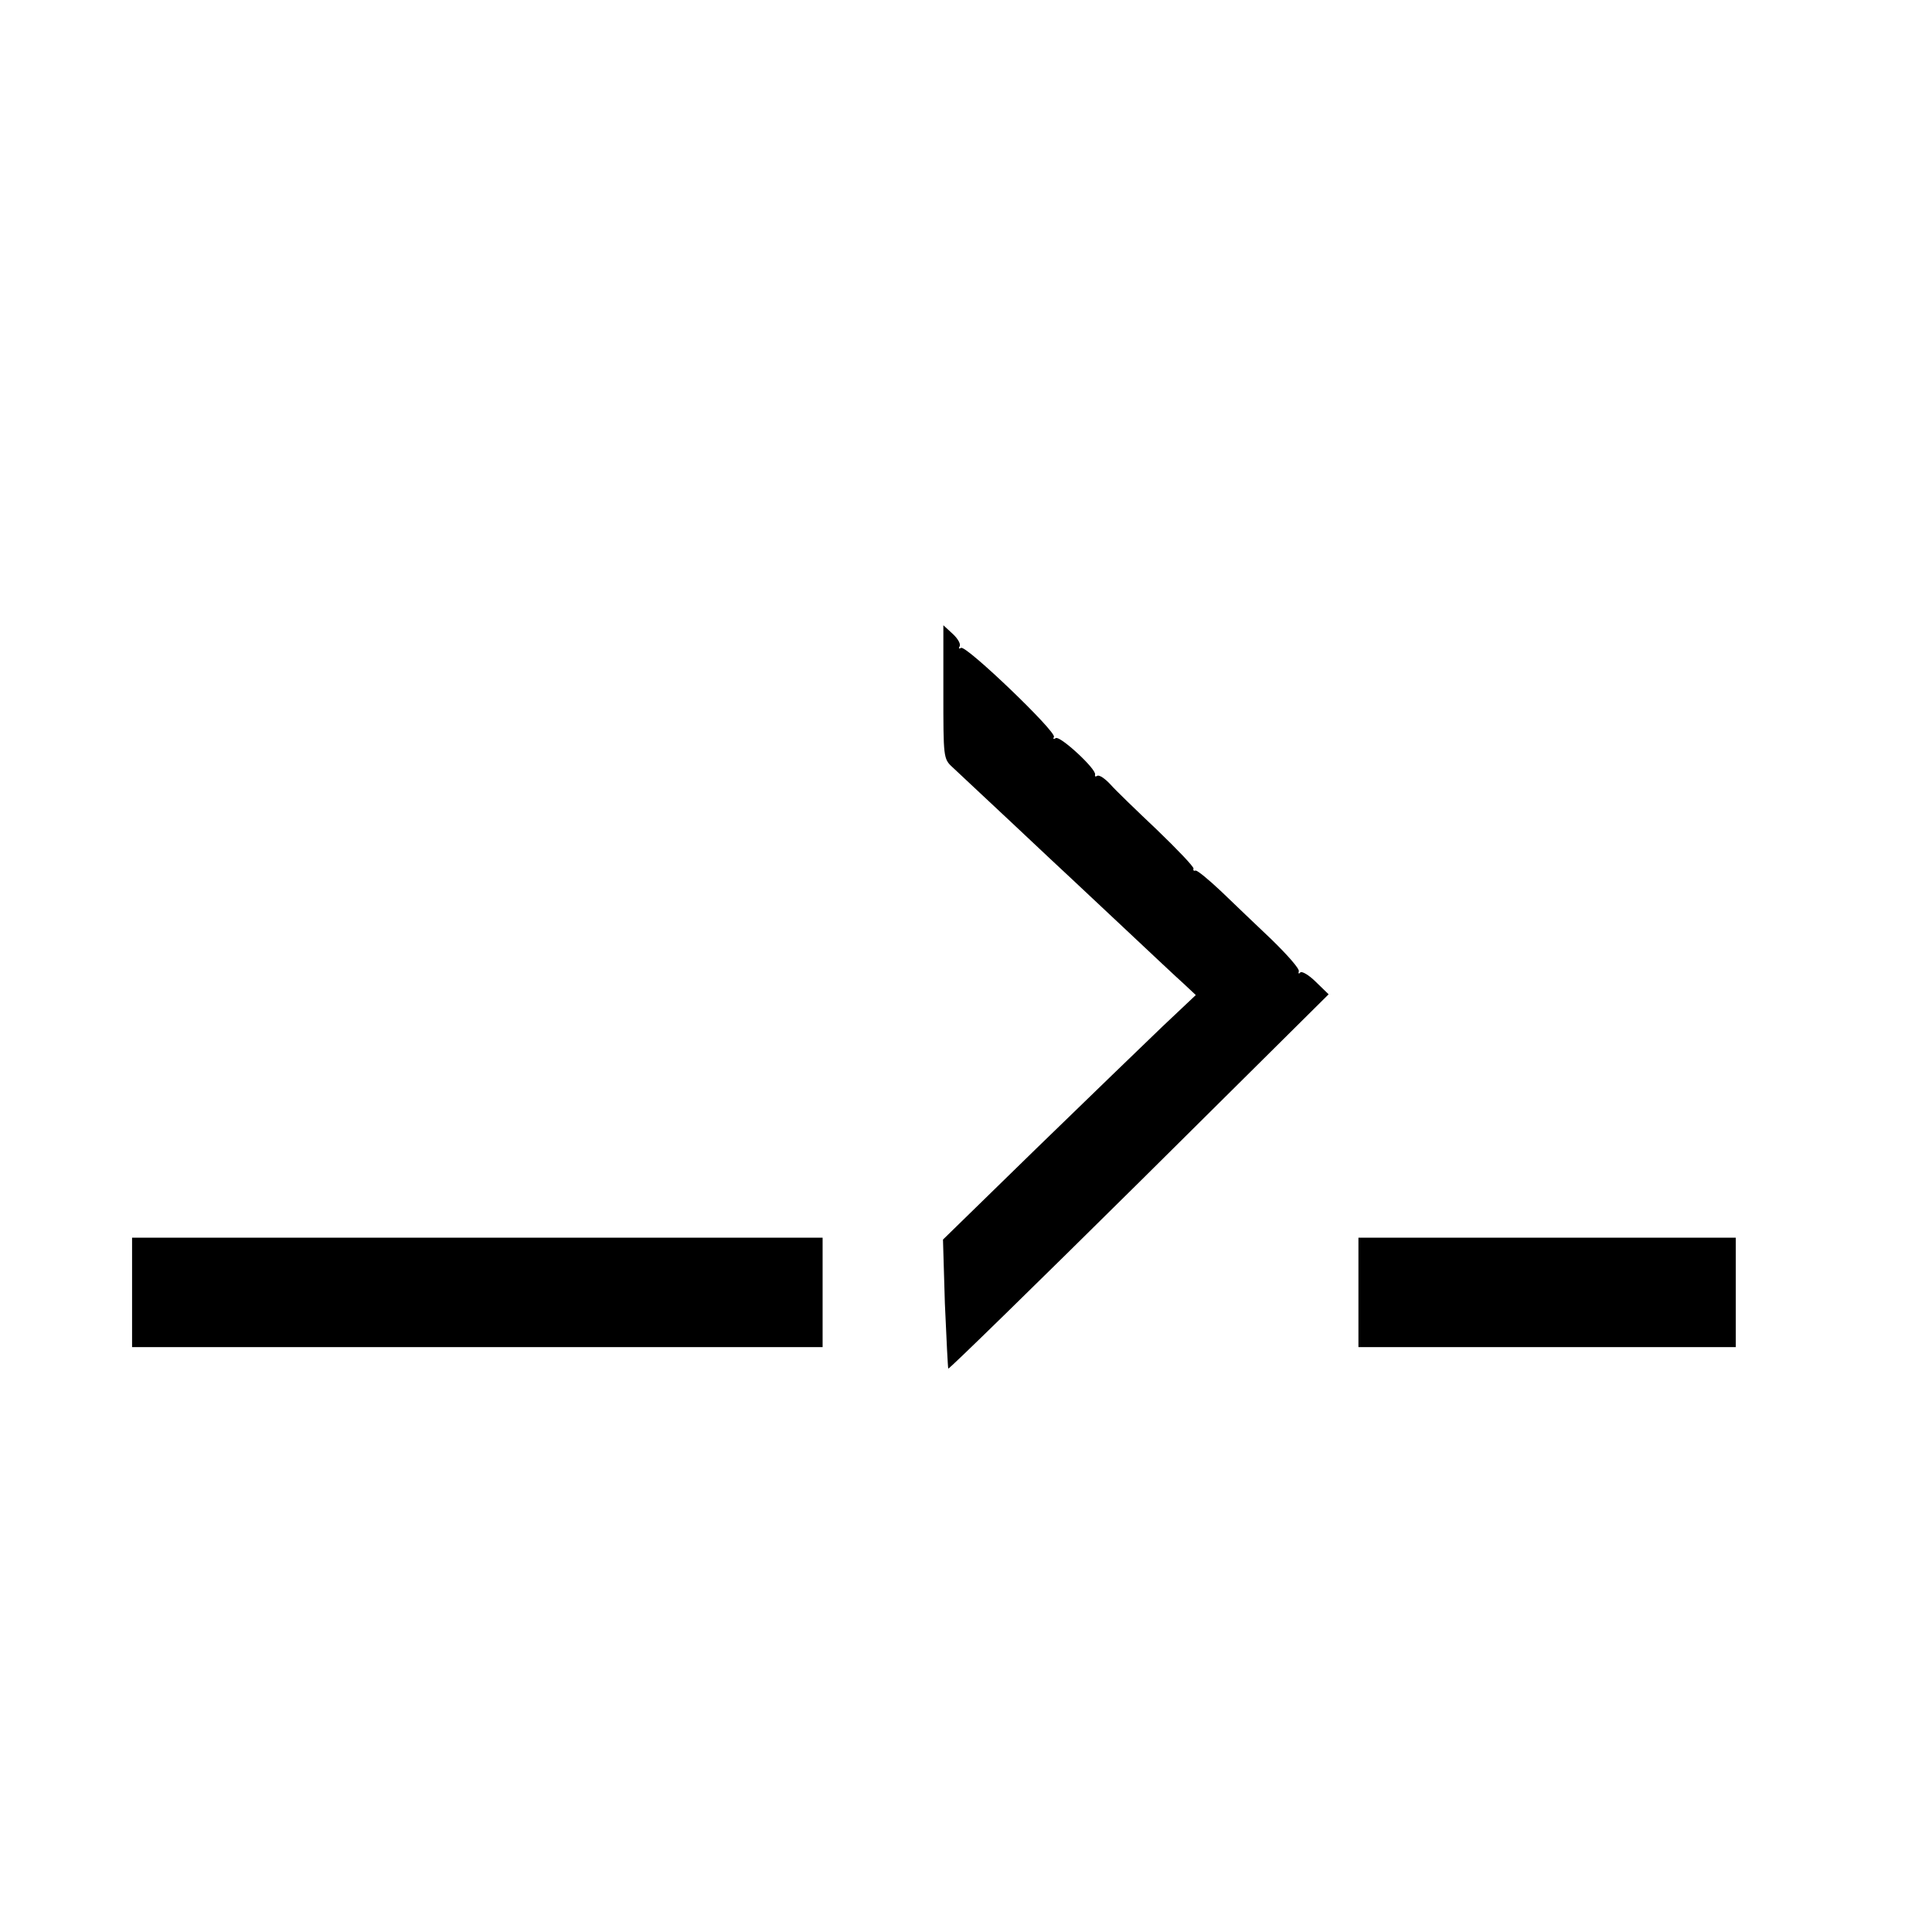
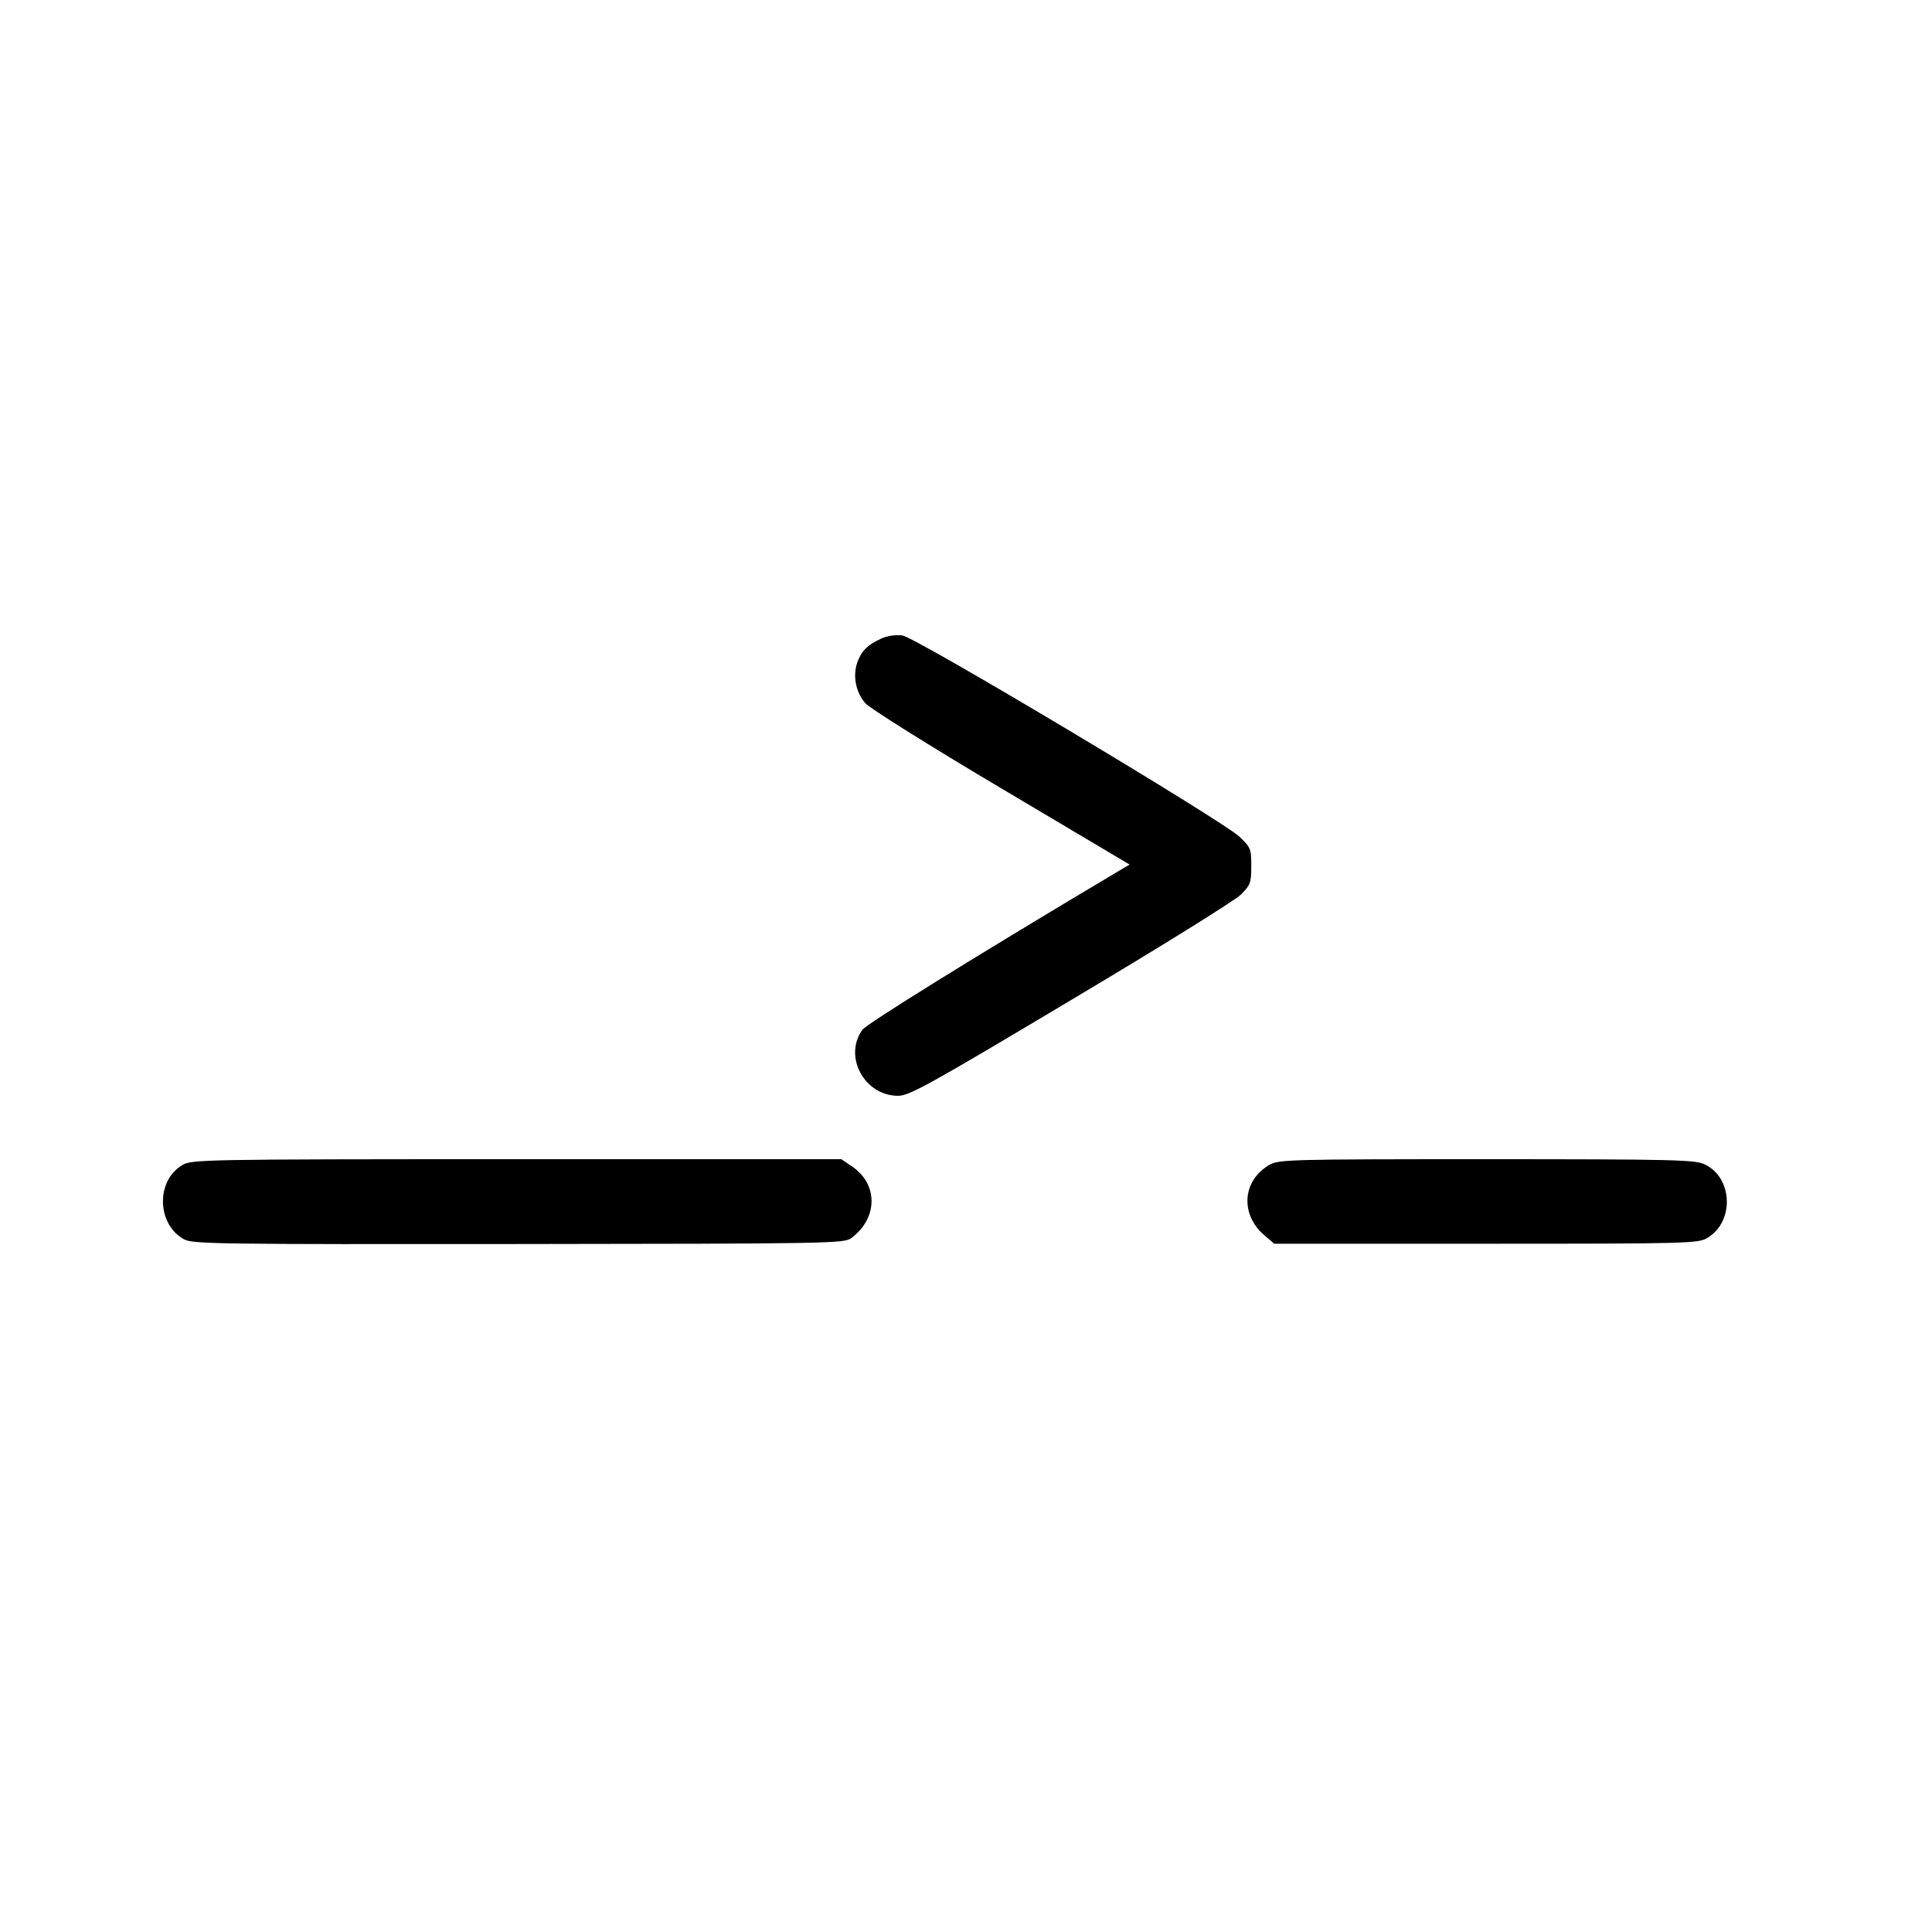
- <svg xmlns="http://www.w3.org/2000/svg" version="1.0" width="512pt" height="512pt" viewBox="0 0 512 512" preserveAspectRatio="xMidYMid meet">
-   <g transform="translate(0,512) scale(0.1,-0.1)" fill="#000000" stroke="none">
-     <path d="M2500 3286 c0 -173 0 -177 24 -199 13 -12 83 -78 157 -147 73 -69 145 -136 160 -150 15 -14 80 -75 145 -136 66 -62 133 -125 151 -141 l32 -30 -89 -84 c-48 -46 -199 -192 -335 -324 l-246 -240 5 -169 c4 -93 8 -171 9 -173 2 -2 230 221 506 494 l502 498 -34 33 c-18 18 -37 29 -41 25 -4 -5 -6 -3 -4 3 2 7 -31 44 -72 84 -41 39 -102 97 -134 128 -33 31 -63 56 -68 55 -4 -2 -7 1 -5 5 1 5 -43 51 -97 103 -55 52 -111 106 -124 121 -14 15 -29 25 -34 22 -5 -3 -7 -2 -6 3 5 14 -93 104 -104 97 -6 -4 -8 -2 -5 3 8 13 -233 244 -246 236 -6 -3 -7 -2 -4 4 4 6 -5 21 -18 33 l-25 23 0 -177z" />
-     <path d="M350 1695 l0 -145 915 0 915 0 0 145 0 145 -915 0 -915 0 0 -145z" />
-     <path d="M3600 1695 l0 -145 500 0 500 0 0 145 0 145 -500 0 -500 0 0 -145z" />
+ <svg xmlns="http://www.w3.org/2000/svg" version="1.0" width="640pt" height="640pt" viewBox="0 0 640 640" preserveAspectRatio="xMidYMid meet">
+   <g transform="translate(0,640) scale(0.1,-0.1)" fill="#000000" stroke="none">
+     <path d="M2920 4285 c-48 -22 -67 -42 -81 -82 -14 -45 -4 -95 27 -132 13 -16 214 -142 450 -282 l426 -253 -39 -23 c-469 -279 -831 -504 -846 -524 -64 -88 6 -219 118 -219 37 0 102 36 571 316 291 173 545 331 564 350 32 32 35 39 35 95 0 58 -2 62 -40 98 -58 54 -1073 661 -1116 666 -19 3 -49 -1 -69 -10z" />
+     <path d="M603 2540 c-88 -53 -83 -198 8 -246 29 -15 124 -16 1108 -15 1021 1 1077 2 1100 19 90 66 91 180 2 239 l-34 23 -1076 0 c-1050 0 -1077 -1 -1108 -20z" />
+     <path d="M4203 2540 c-87 -52 -95 -161 -17 -230 l35 -30 702 0 c679 0 703 1 734 20 89 54 83 199 -10 243 -32 15 -101 17 -724 17 -664 0 -689 -1 -720 -20z" />
  </g>
</svg>
